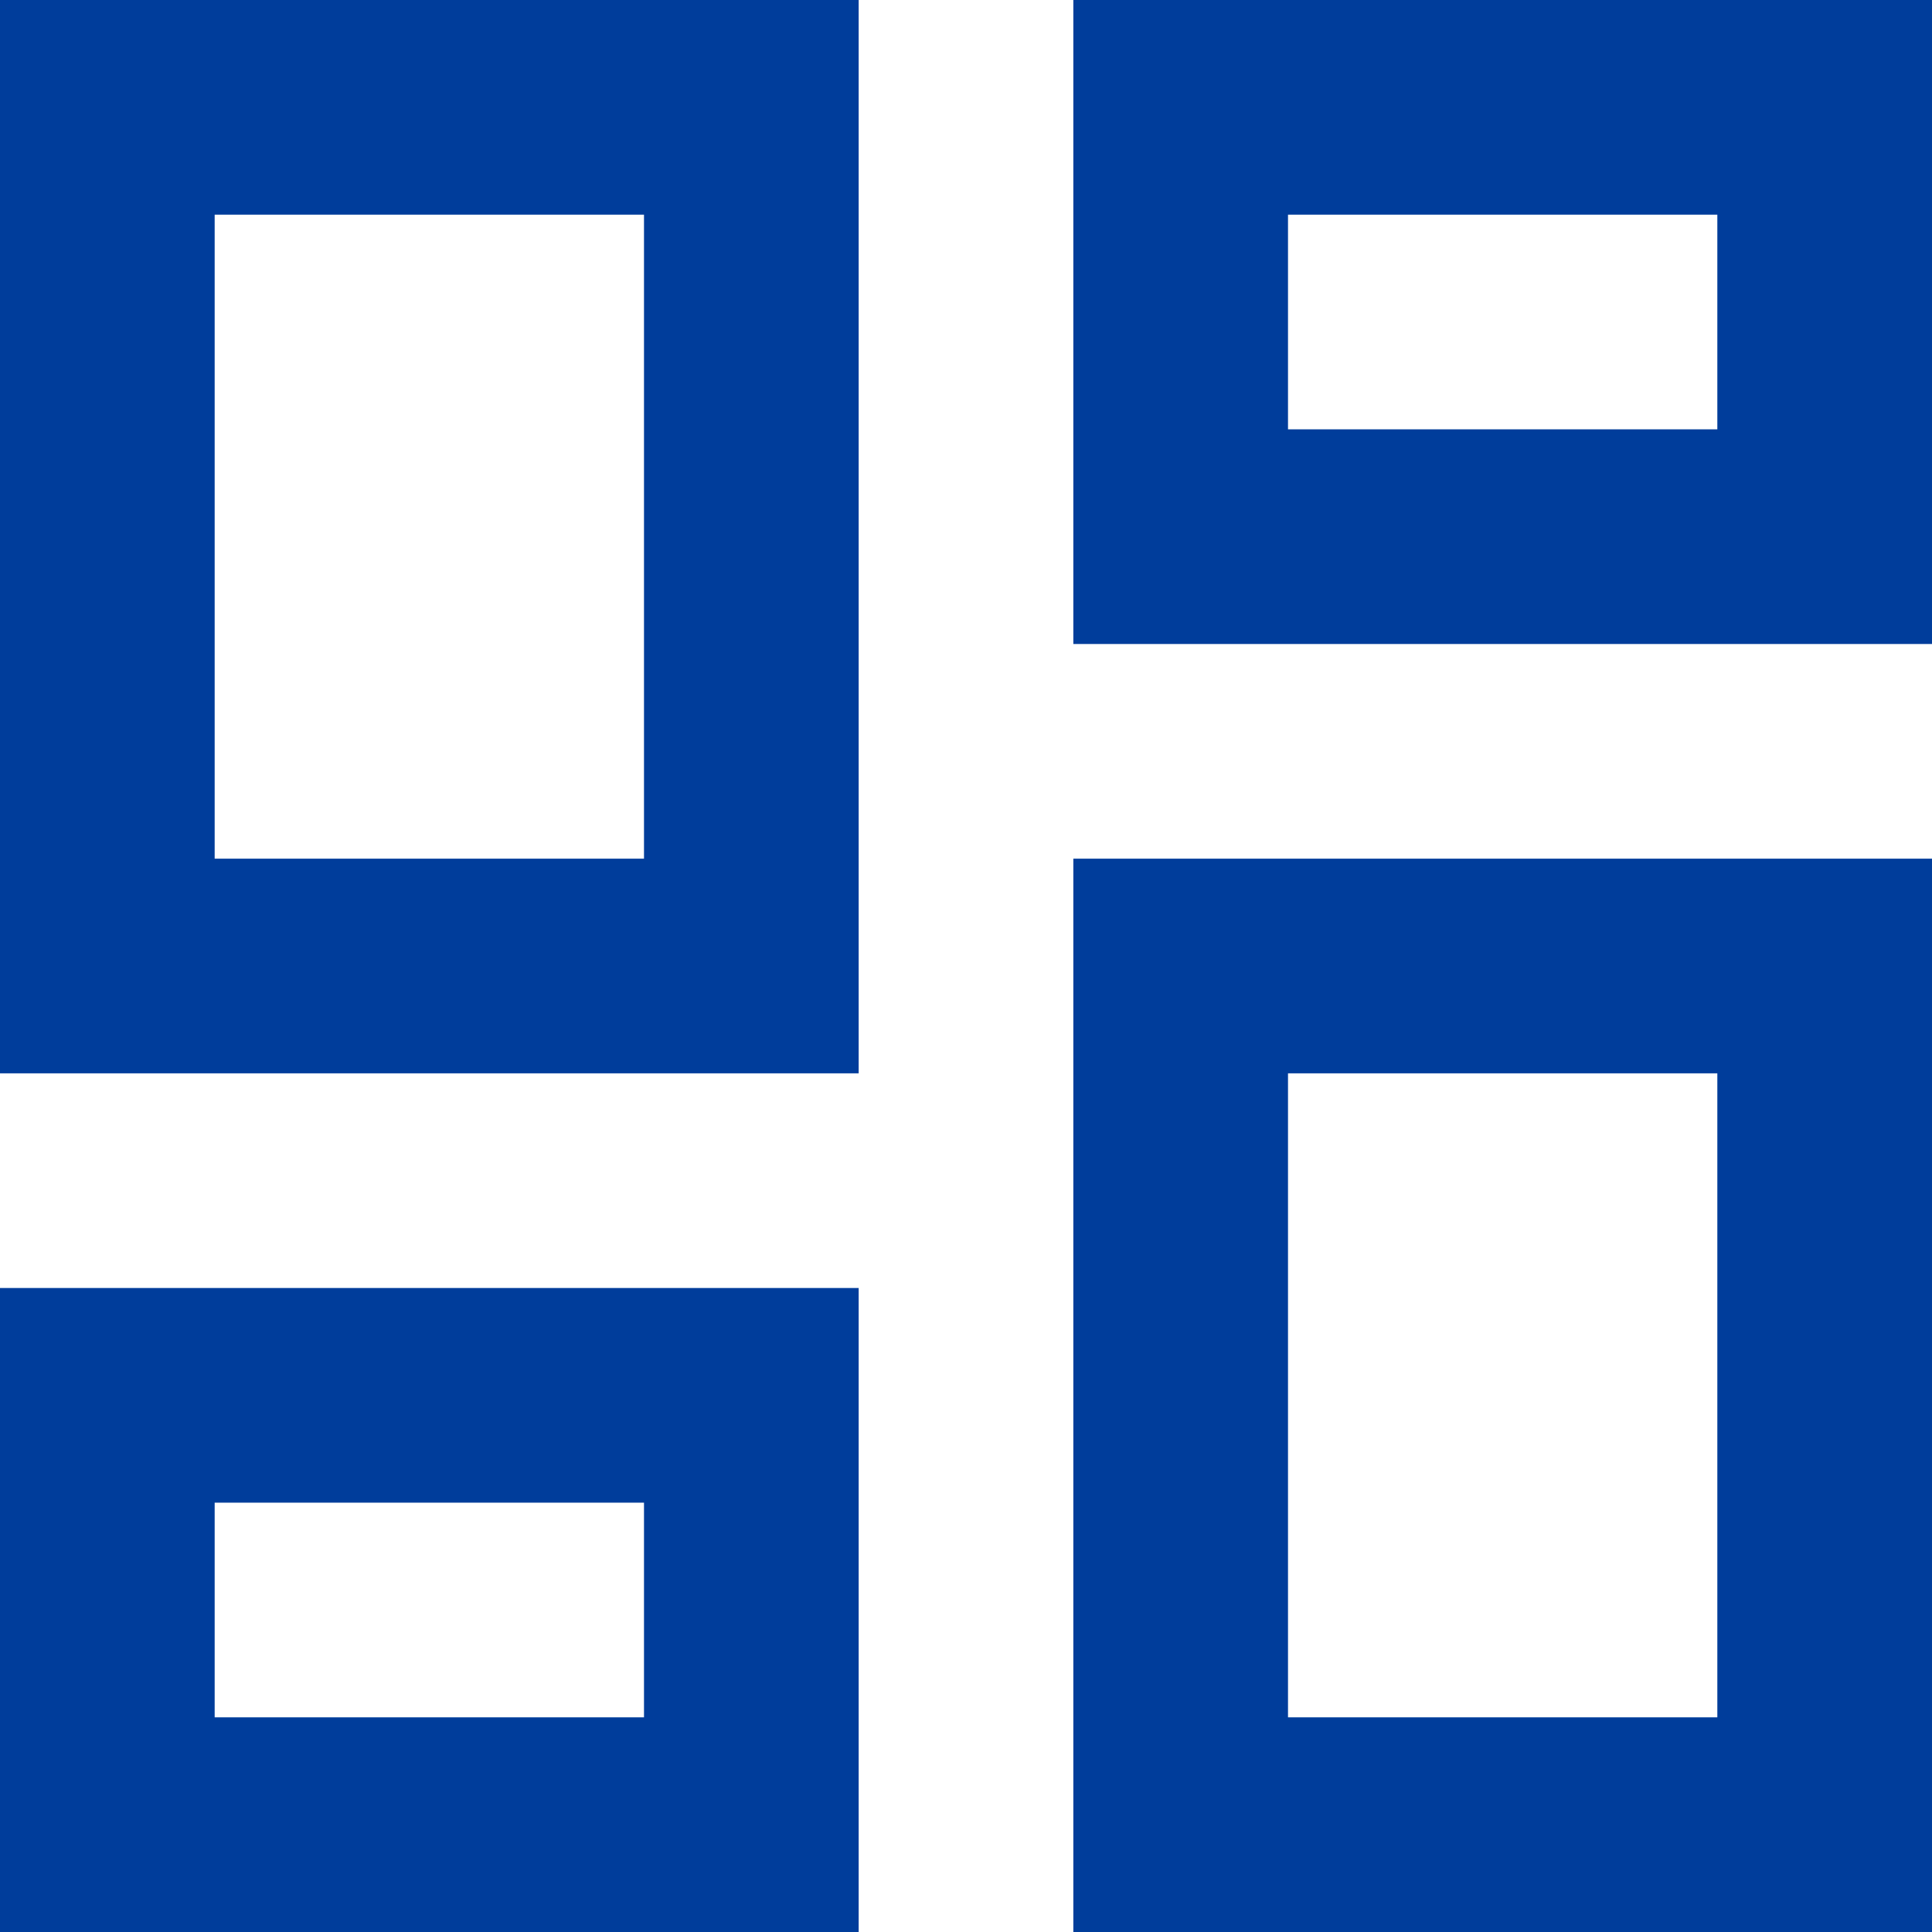
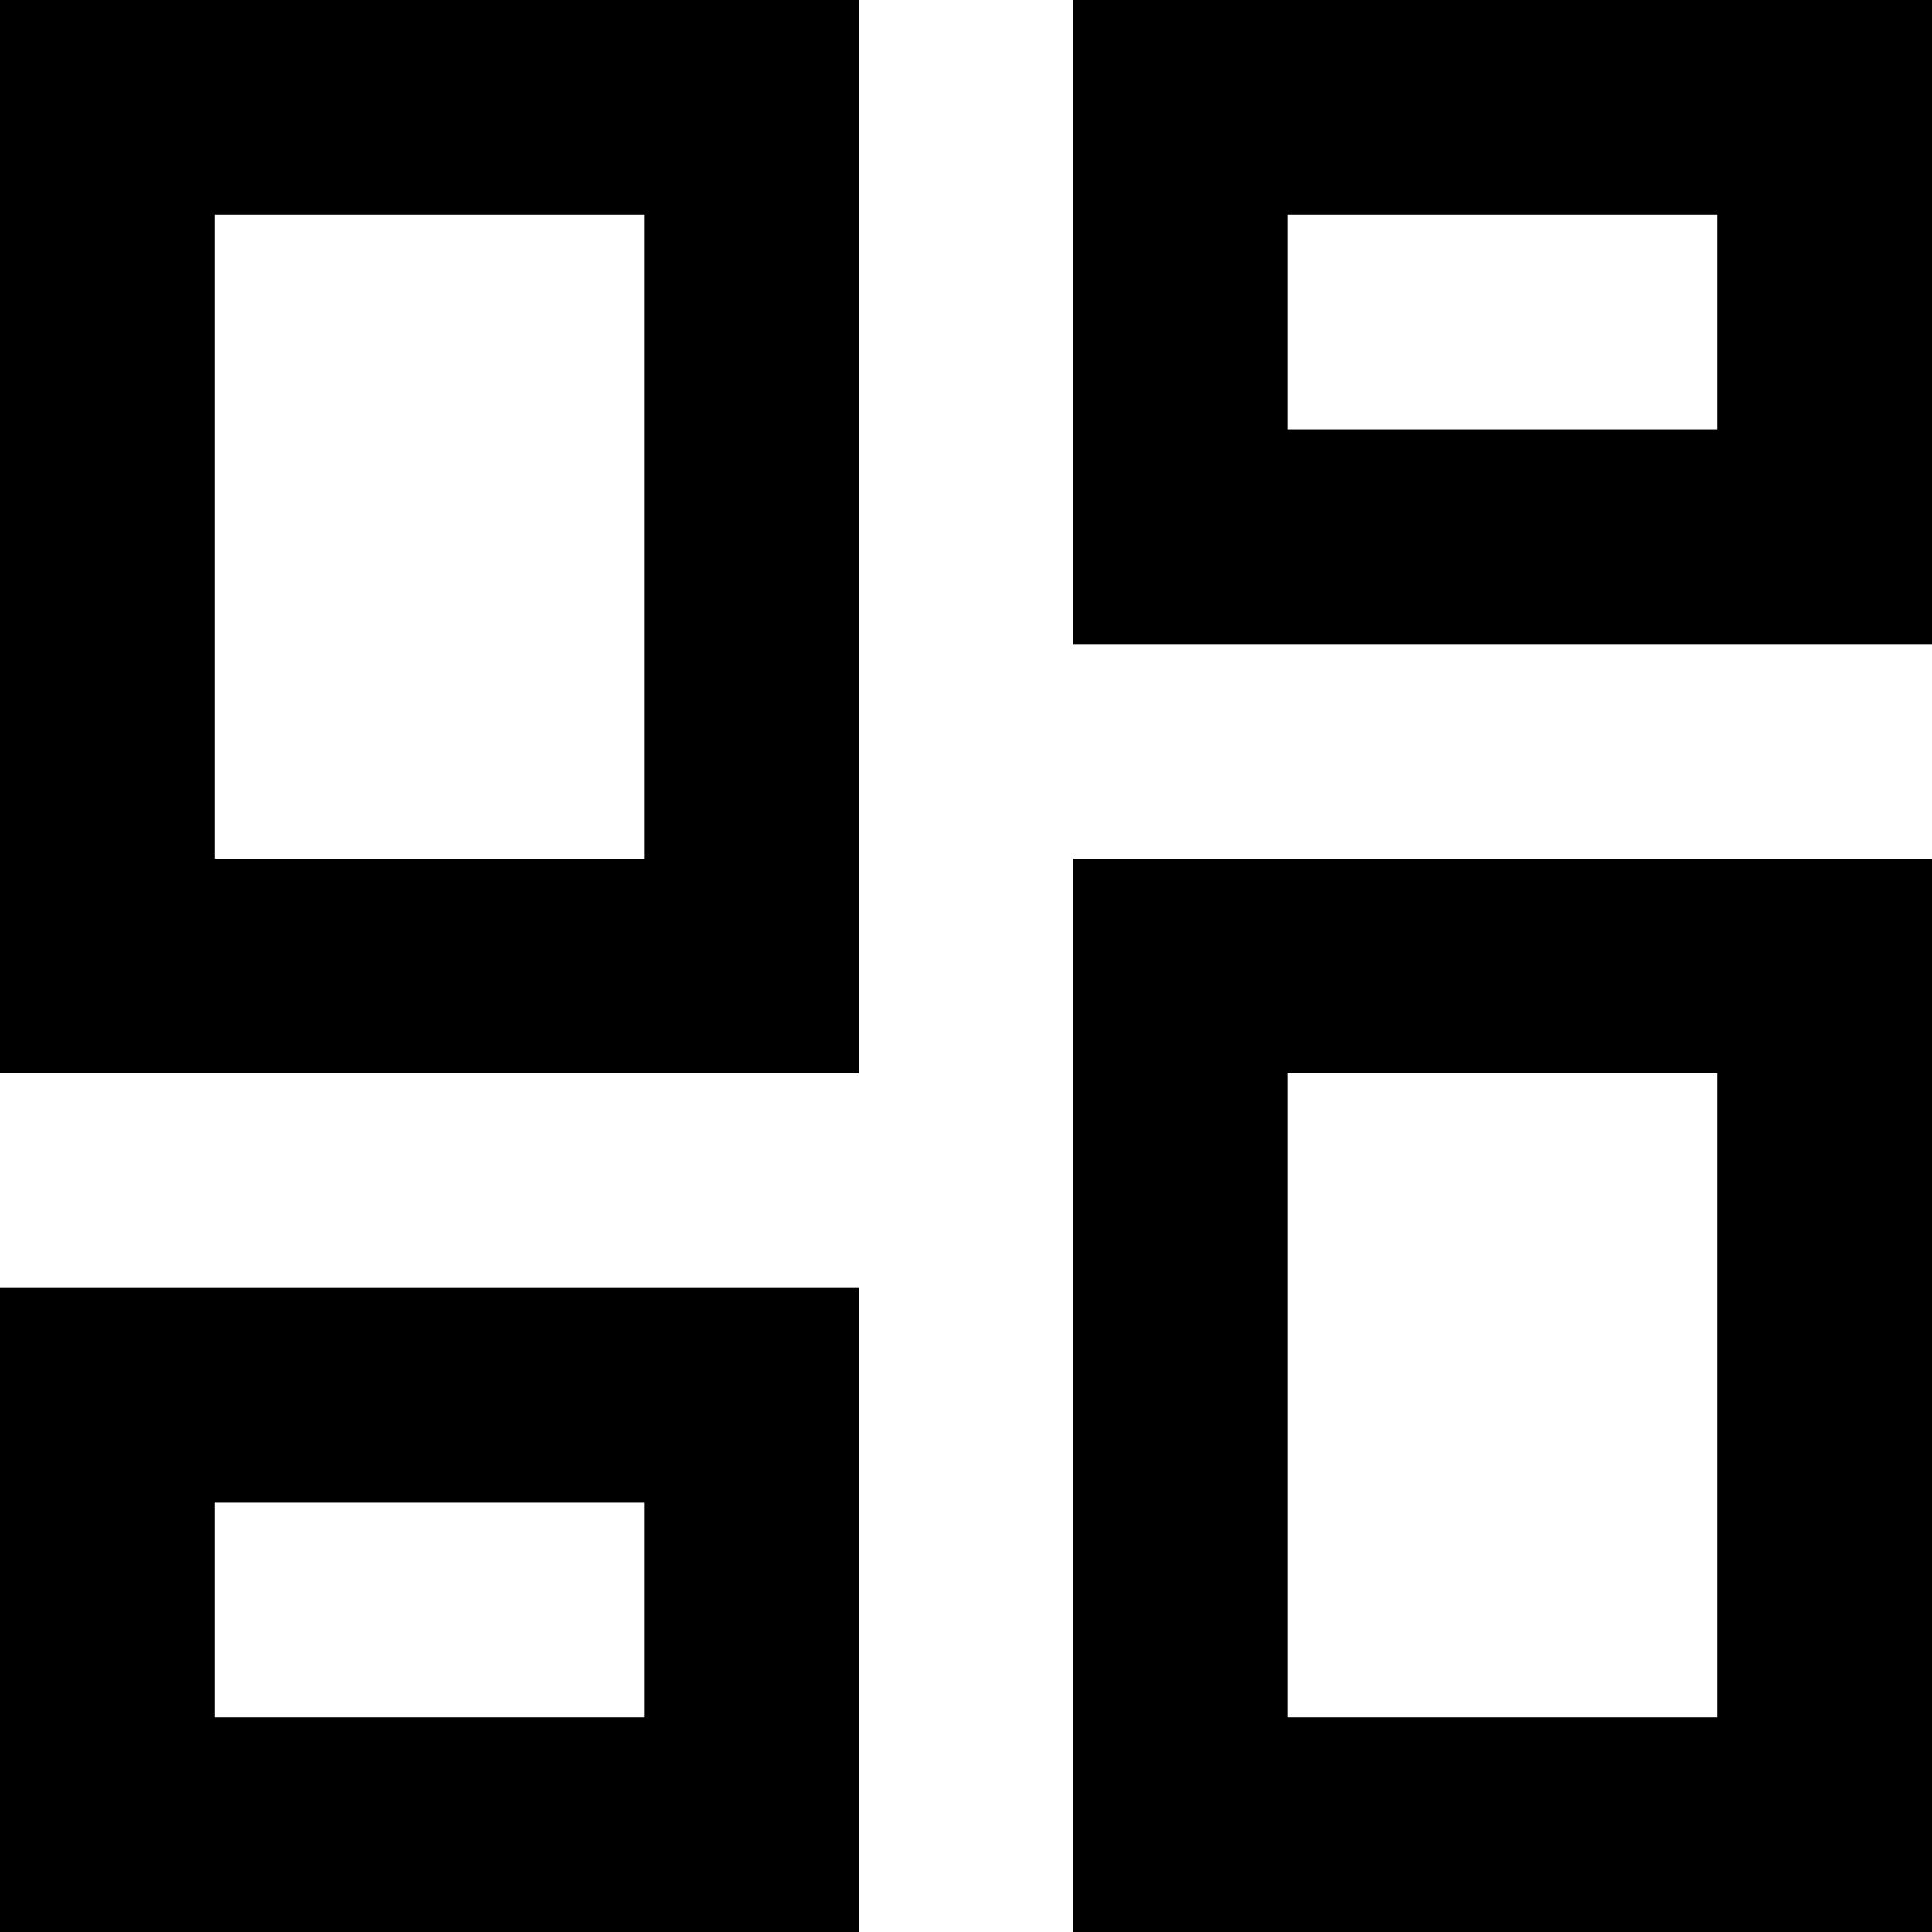
<svg xmlns="http://www.w3.org/2000/svg" width="18" height="18" viewBox="0 0 18 18" fill="none">
-   <path d="M10 6V0H18V6H10ZM0 10V0H8V10H0ZM10 18V8H18V18H10ZM0 18V12H8V18H0ZM2 8H6V2H2V8ZM12 16H16V10H12V16ZM12 4H16V2H12V4ZM2 16H6V14H2V16Z" fill="#003D9B" />
+   <path d="M10 6V0H18V6H10ZM0 10V0H8V10H0ZM10 18V8H18V18H10ZM0 18V12H8V18H0ZM2 8H6V2H2V8ZM12 16H16V10H12V16ZM12 4H16V2H12V4ZM2 16H6V14H2V16Z" fill="currentColor" />
</svg>
